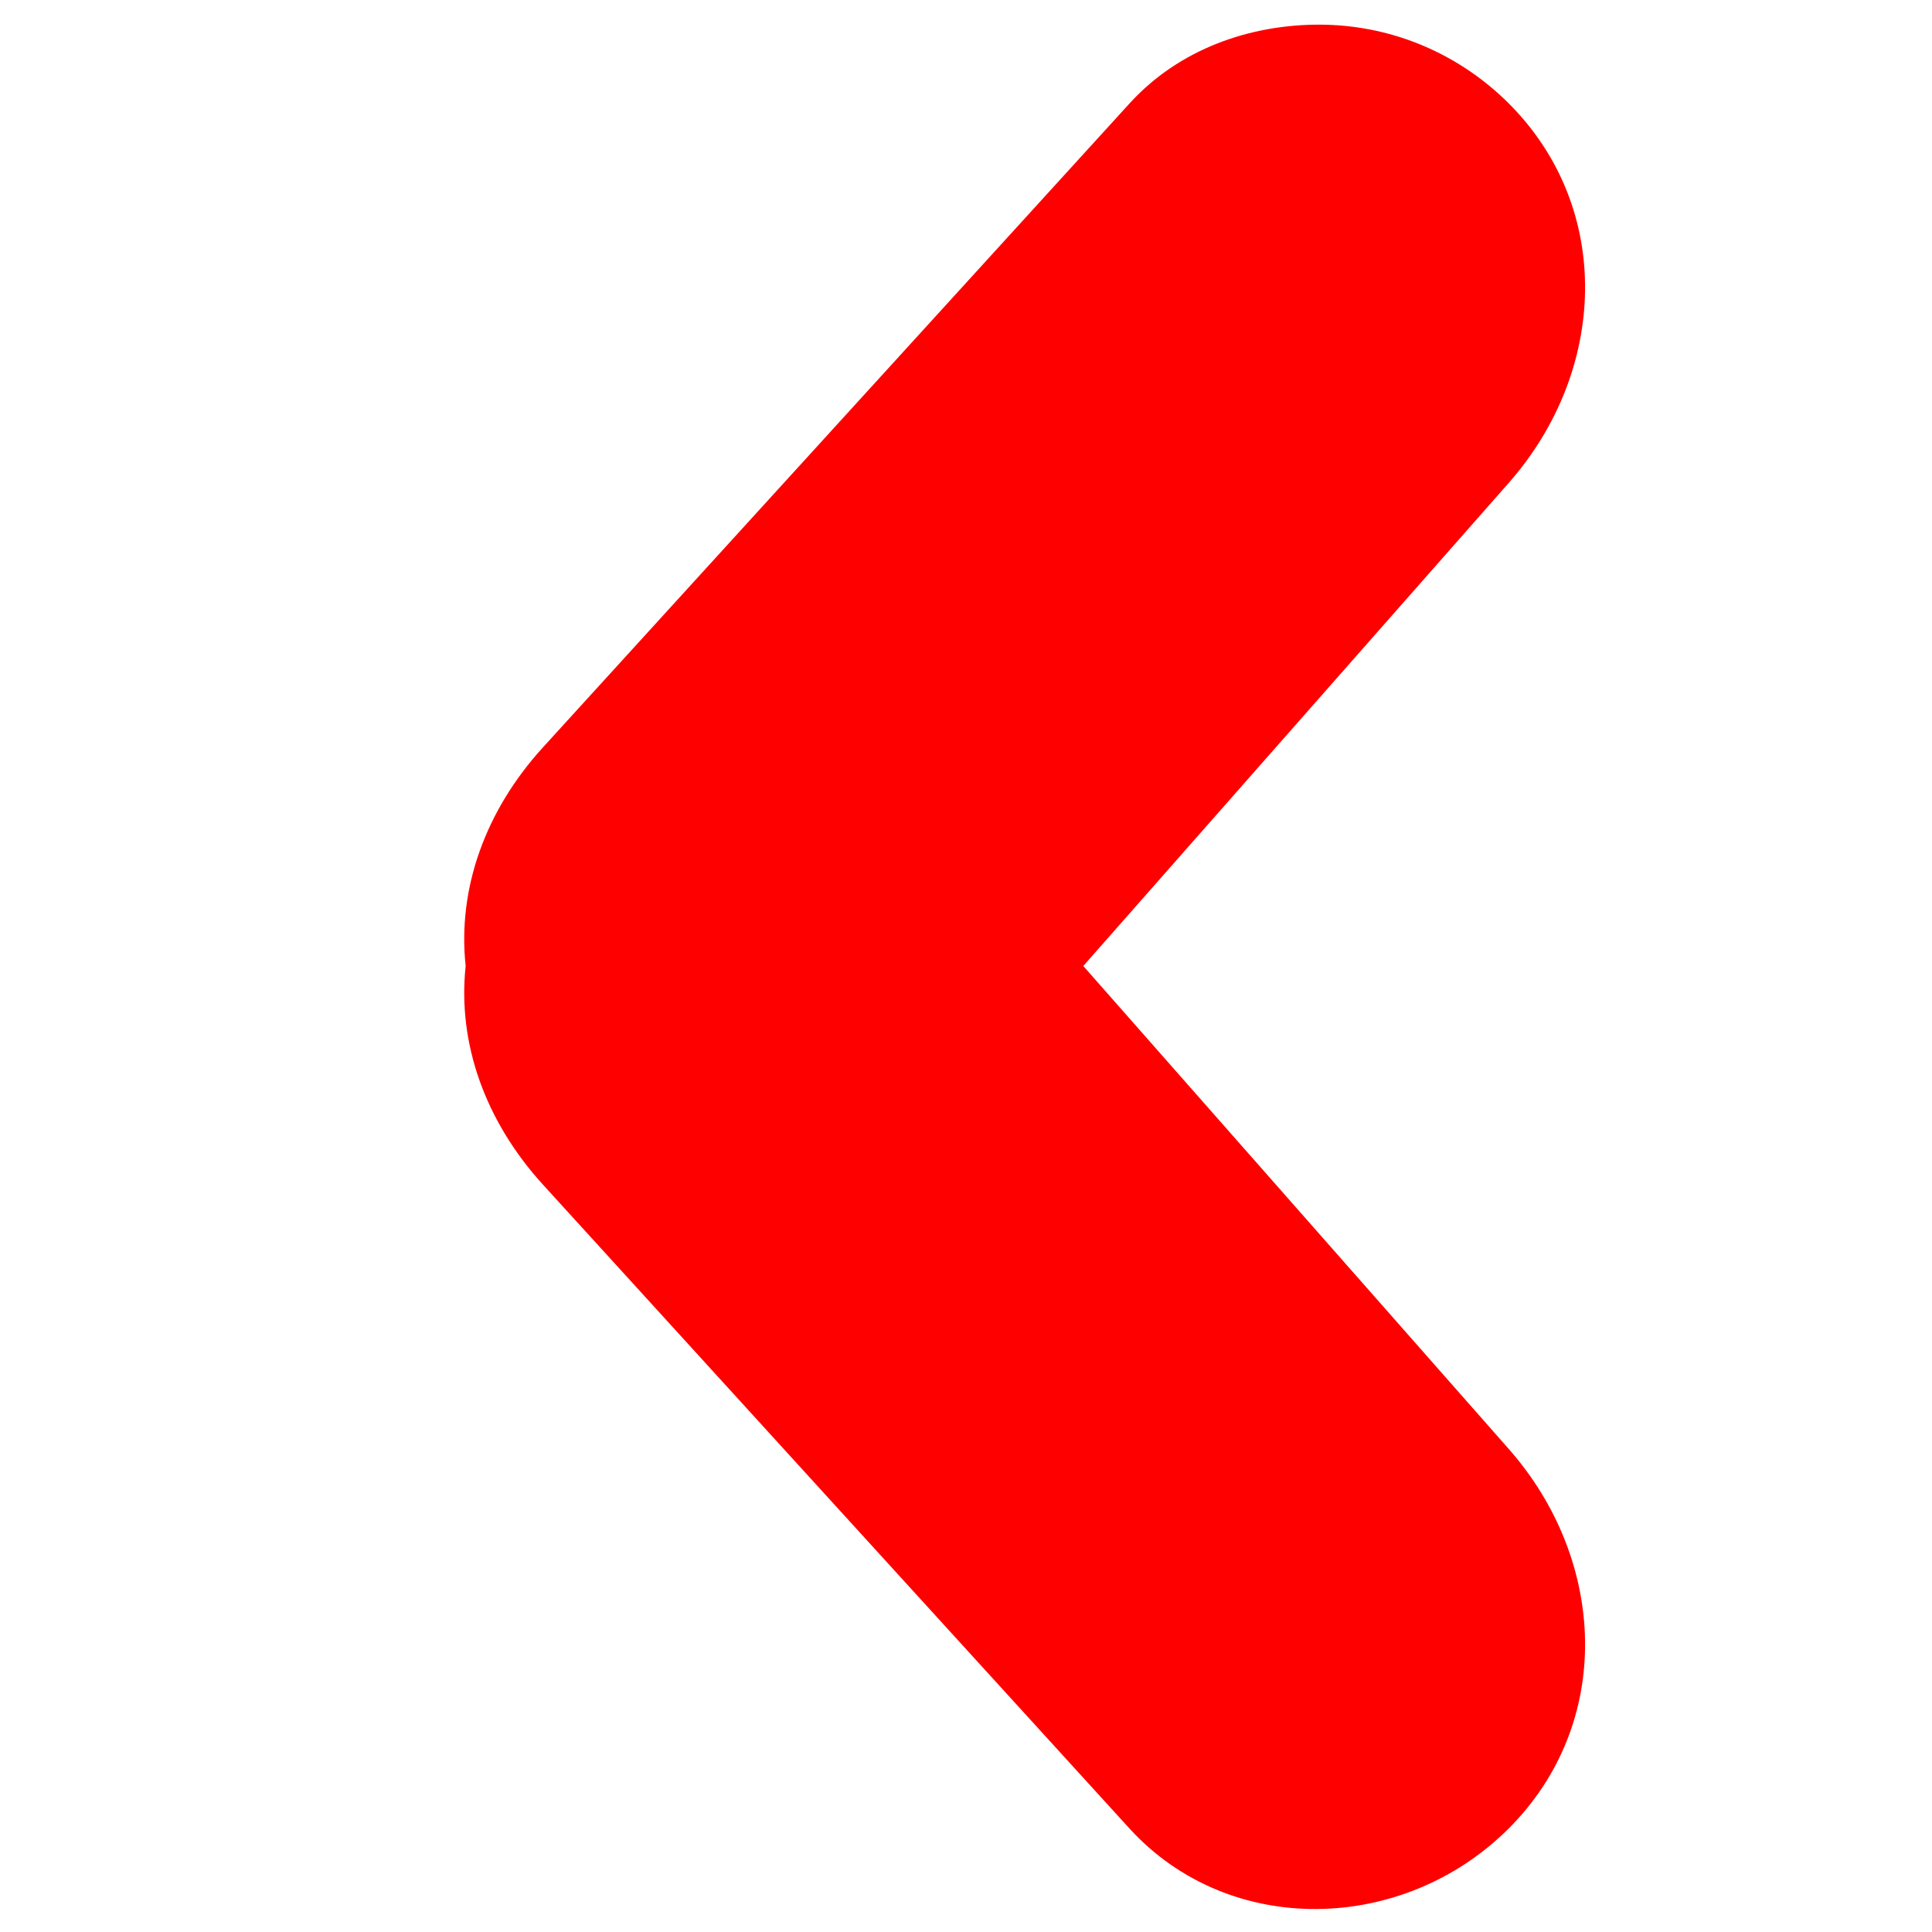
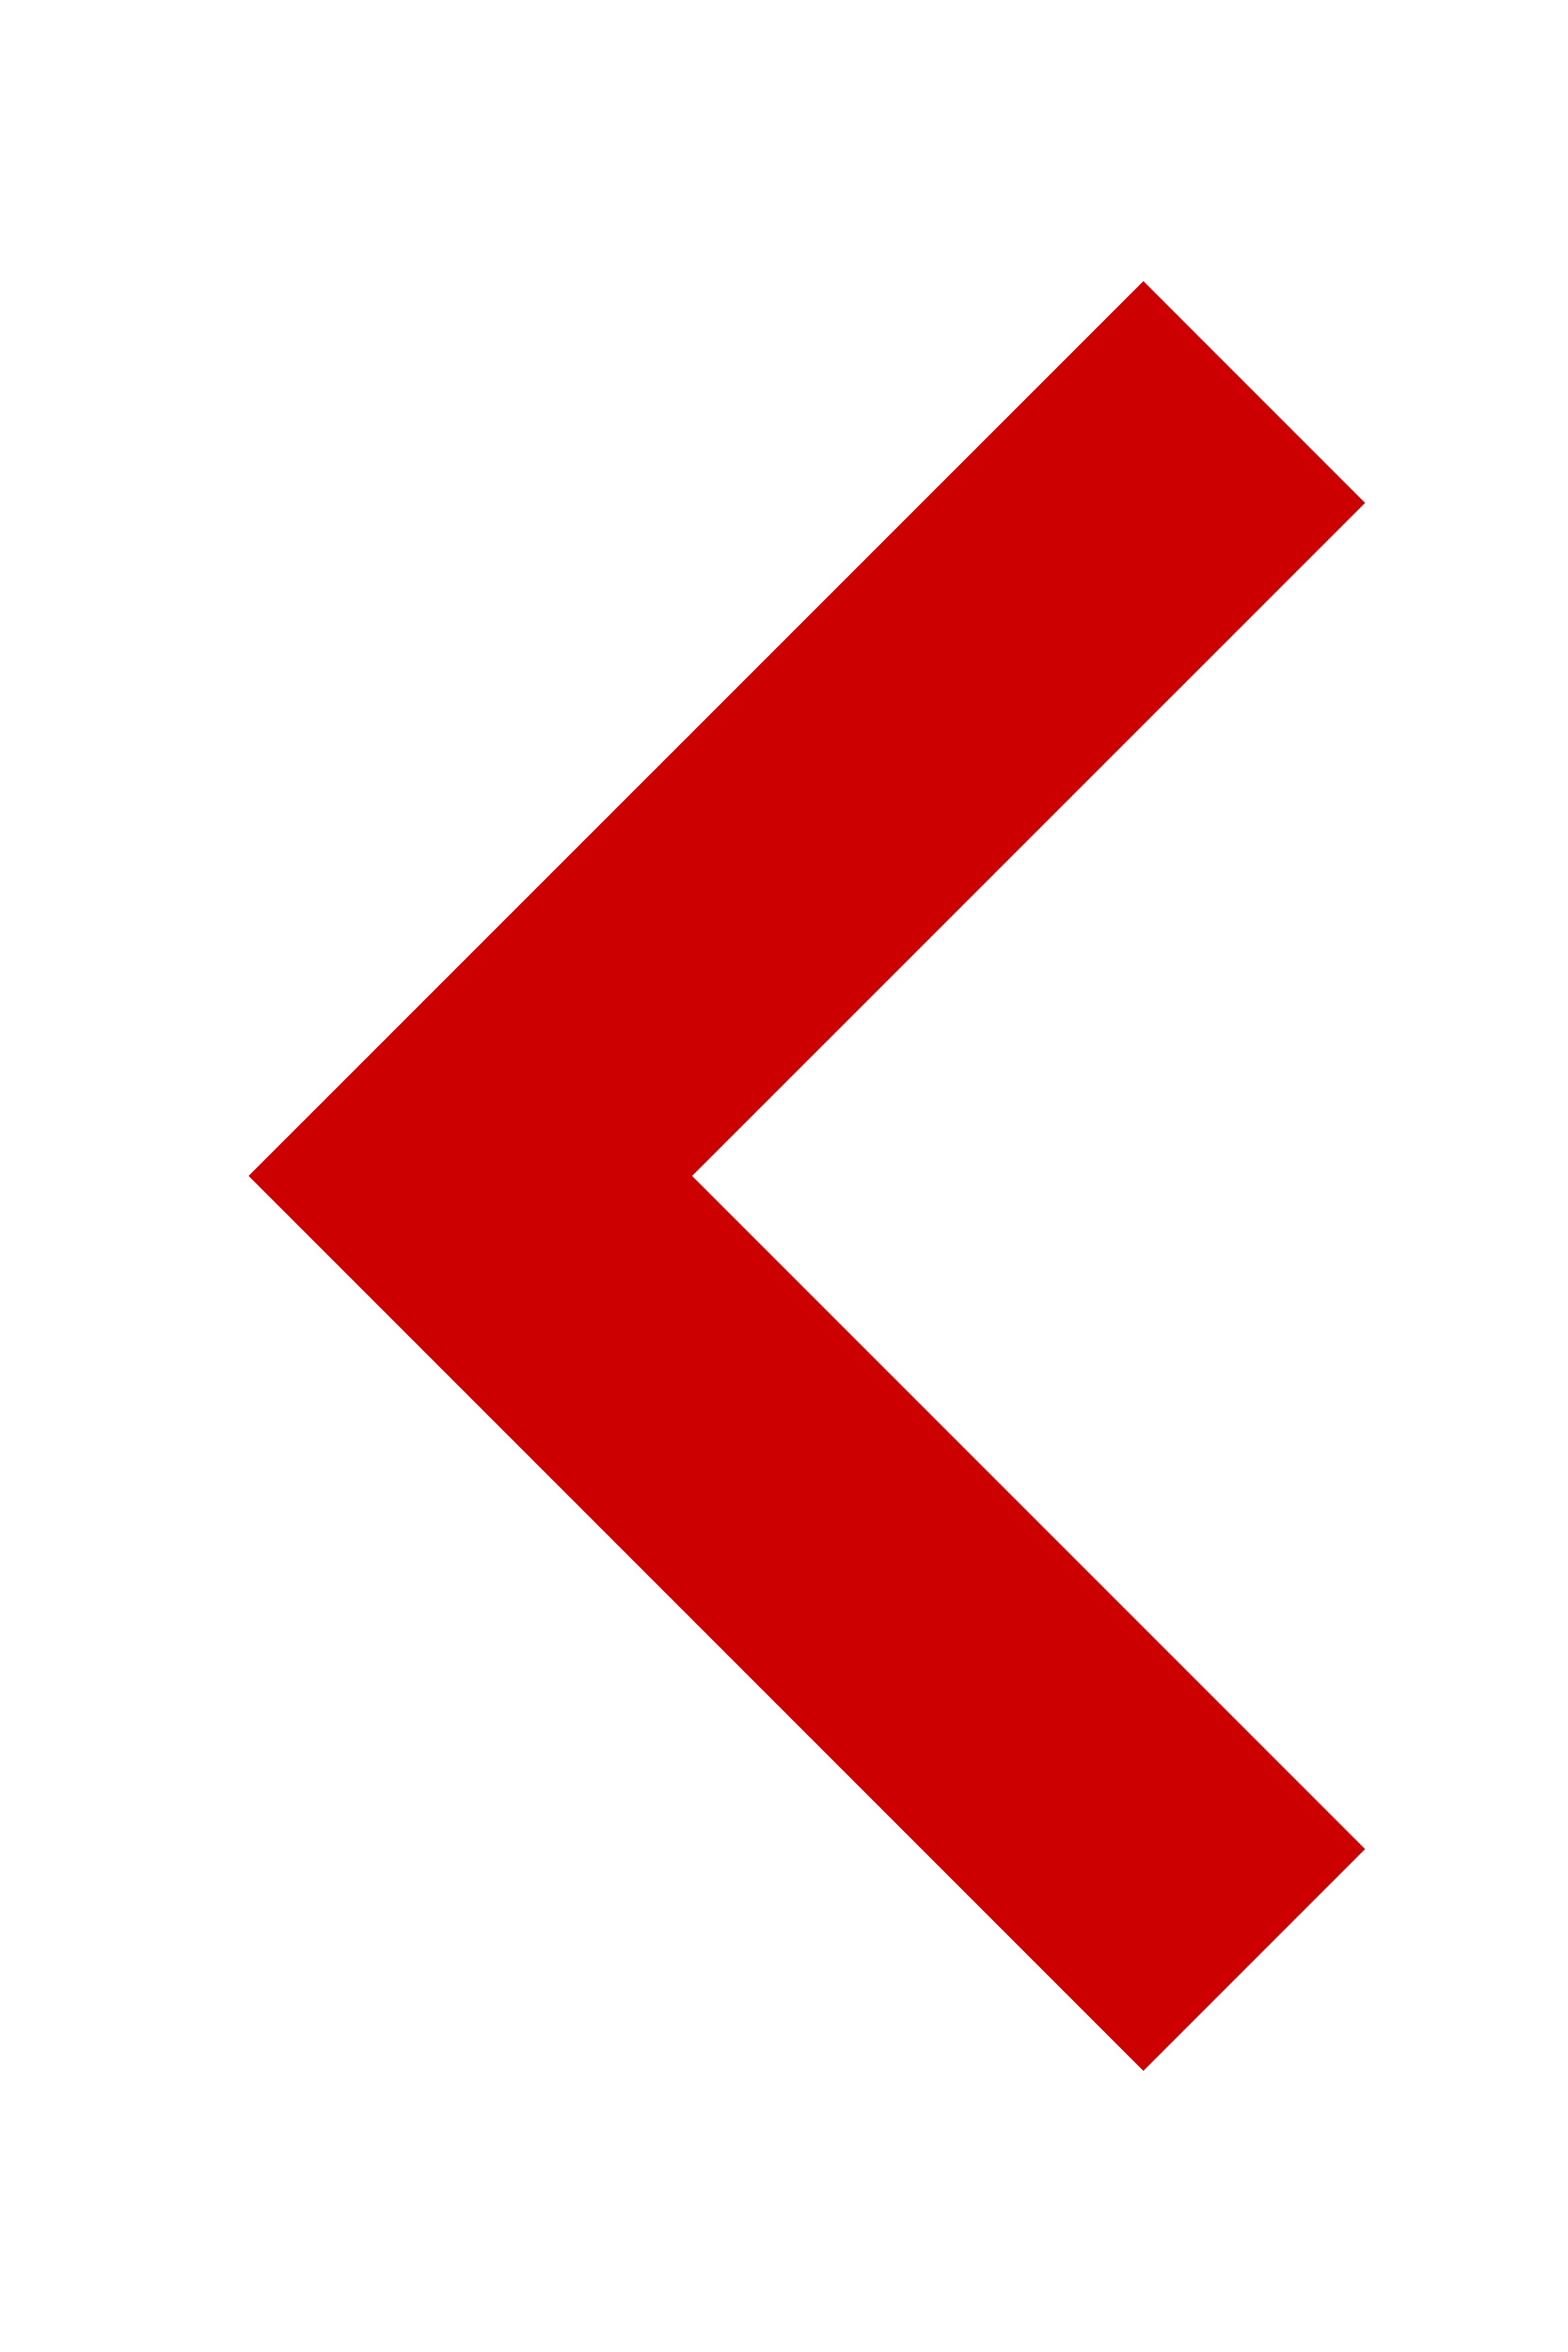
- <svg xmlns="http://www.w3.org/2000/svg" width="48" height="48" viewBox="0 0 12.7 12.7" version="1.1" id="svg5">
+ <svg xmlns="http://www.w3.org/2000/svg" width="40" height="60" viewBox="0 0 10.583 15.875" version="1.1" id="svg5">
  <defs id="defs2" />
  <g id="layer1">
-     <path id="rect3857" style="fill:#ff0000;fill-opacity:1;stroke-width:2.733" d="m 8.671,0.162 c 0.451,0 0.901,0.173 1.247,0.518 0.691,0.691 0.646,1.761 0,2.494 L 7.121,6.35 9.918,9.525 c 0.646,0.733 0.691,1.803 -3e-7,2.494 -0.691,0.691 -1.836,0.722 -2.494,0 L 3.568,7.786 C 3.193,7.374 3.006,6.862 3.061,6.35 3.006,5.838 3.193,5.326 3.568,4.914 L 7.424,0.681 C 7.753,0.319 8.22,0.162 8.671,0.162 Z" />
+     <path style="fill:none;stroke:#cc0000;stroke-width:2.117;stroke-dasharray:none;stroke-dashoffset:45.354;stroke-opacity:1" d="M 8.467,2.646 3.175,7.937 8.467,13.229" id="path23241" />
  </g>
</svg>
